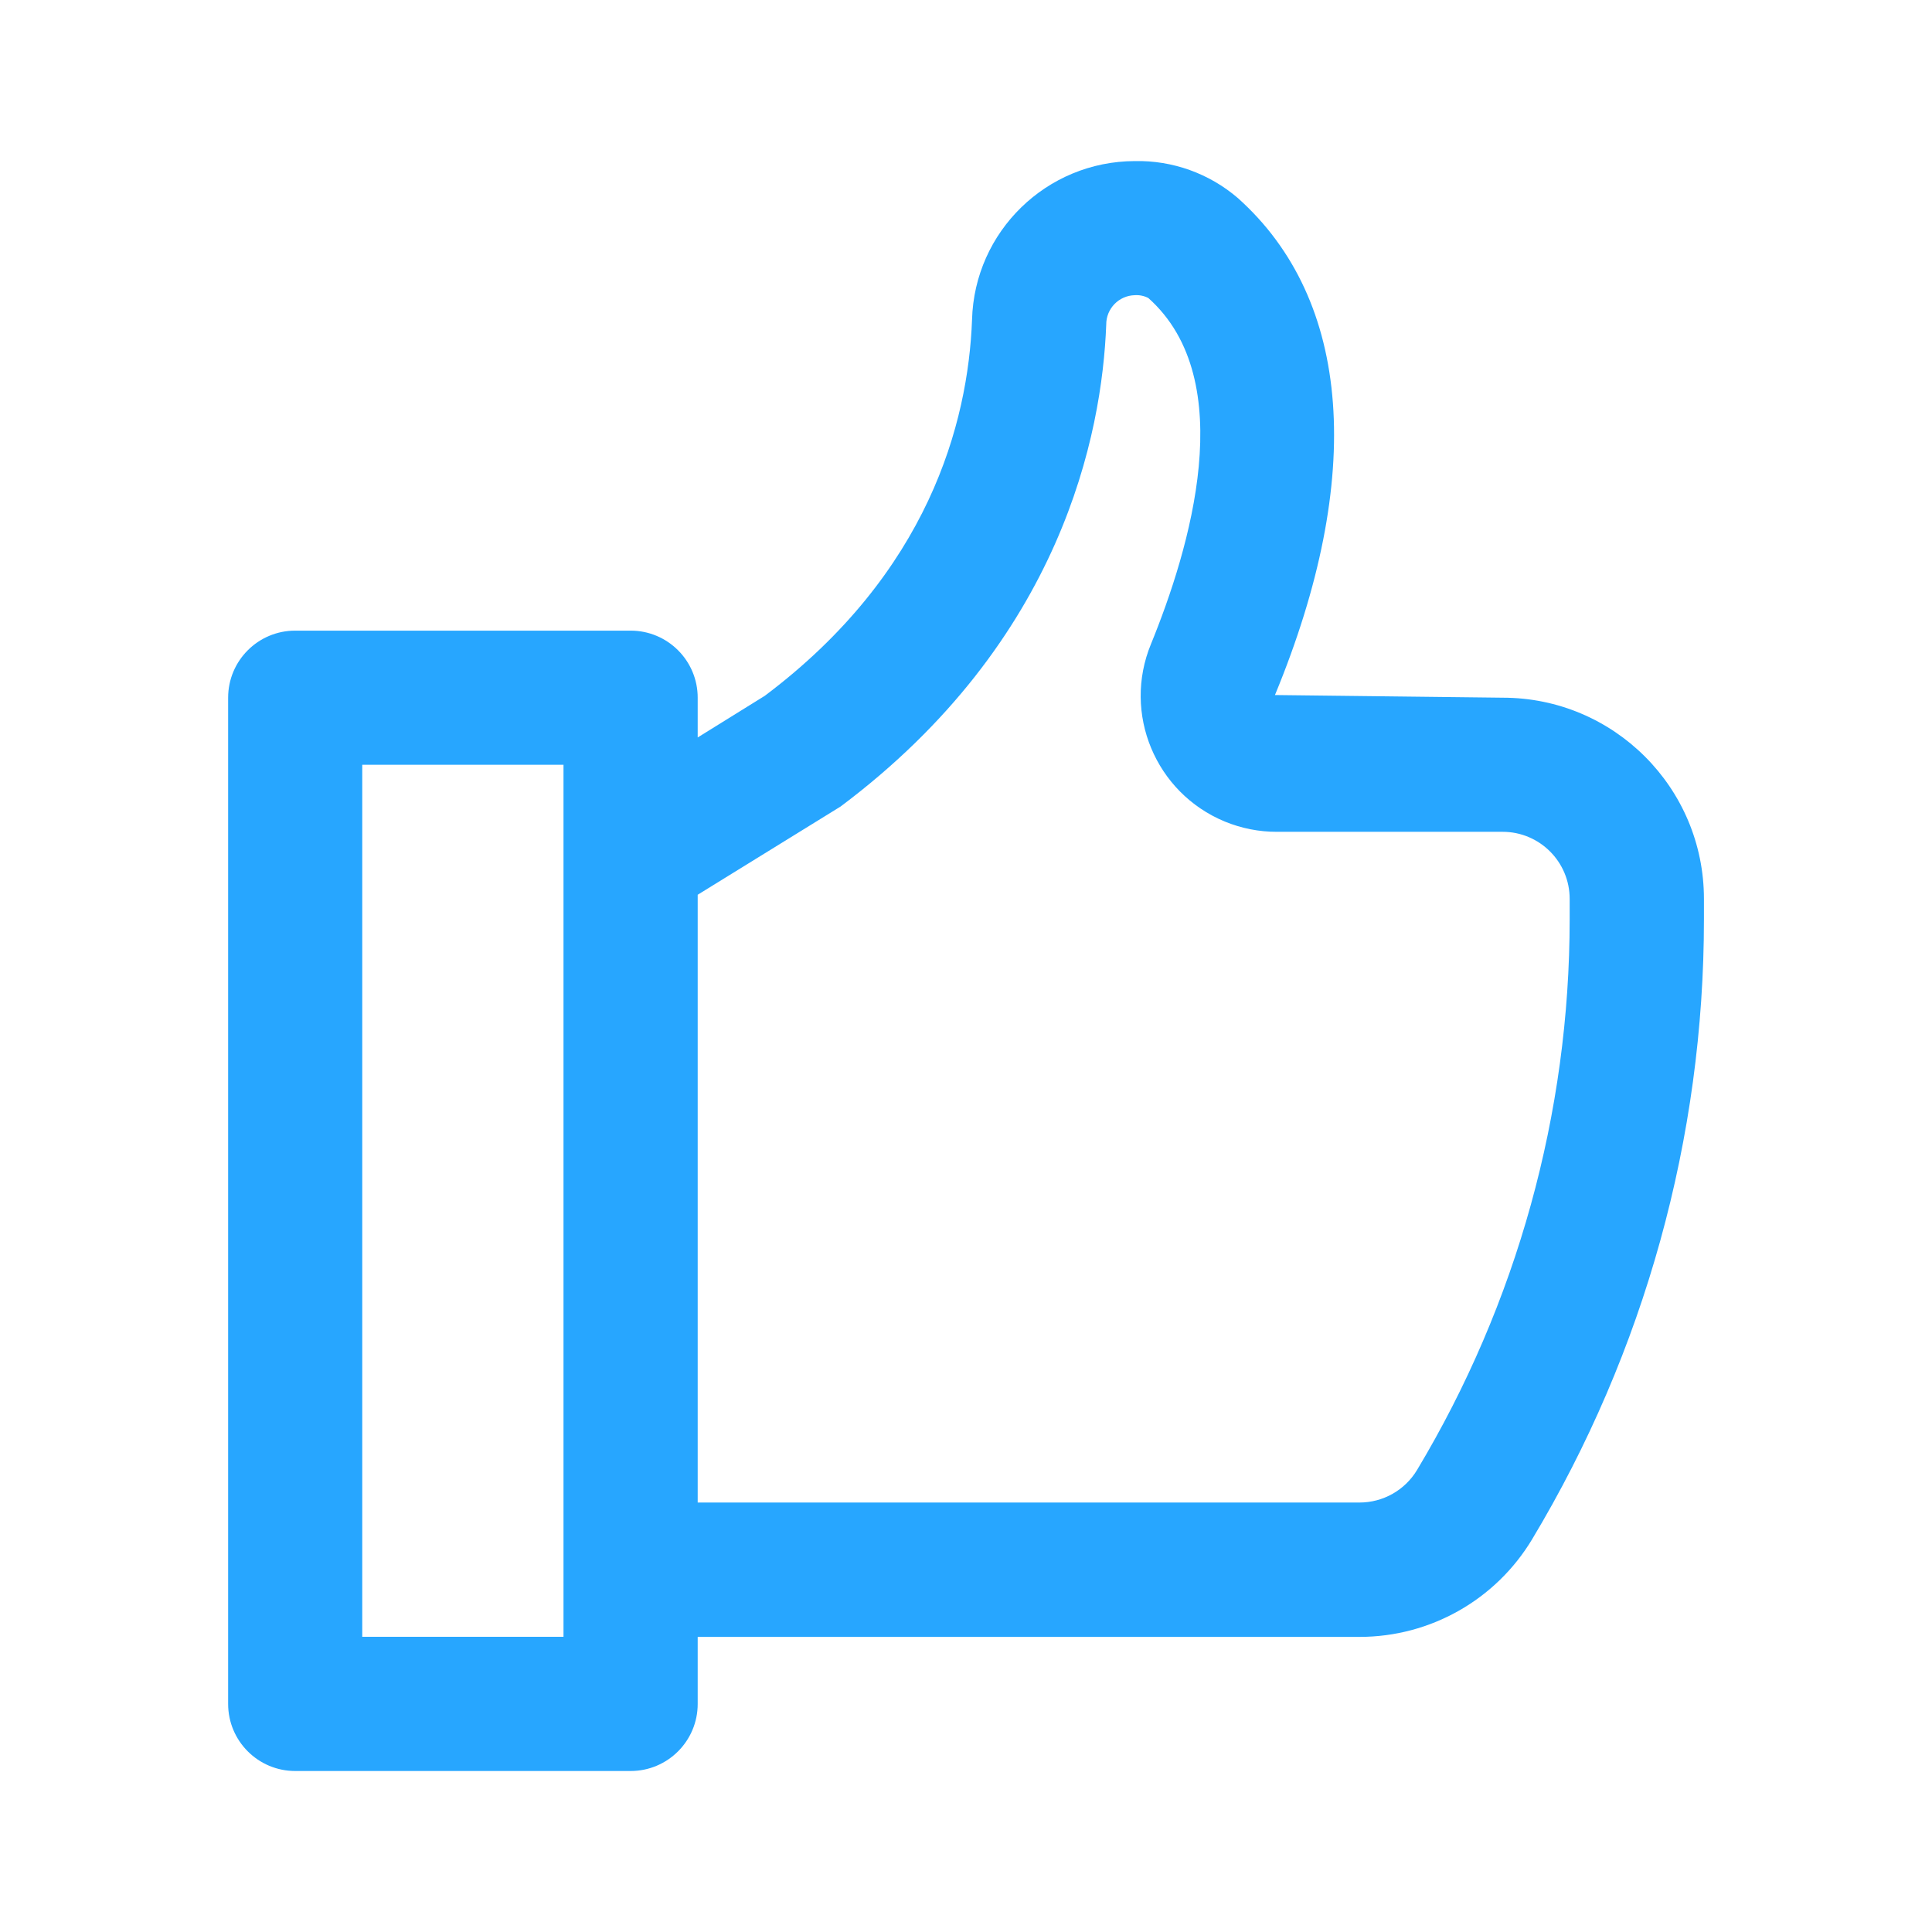
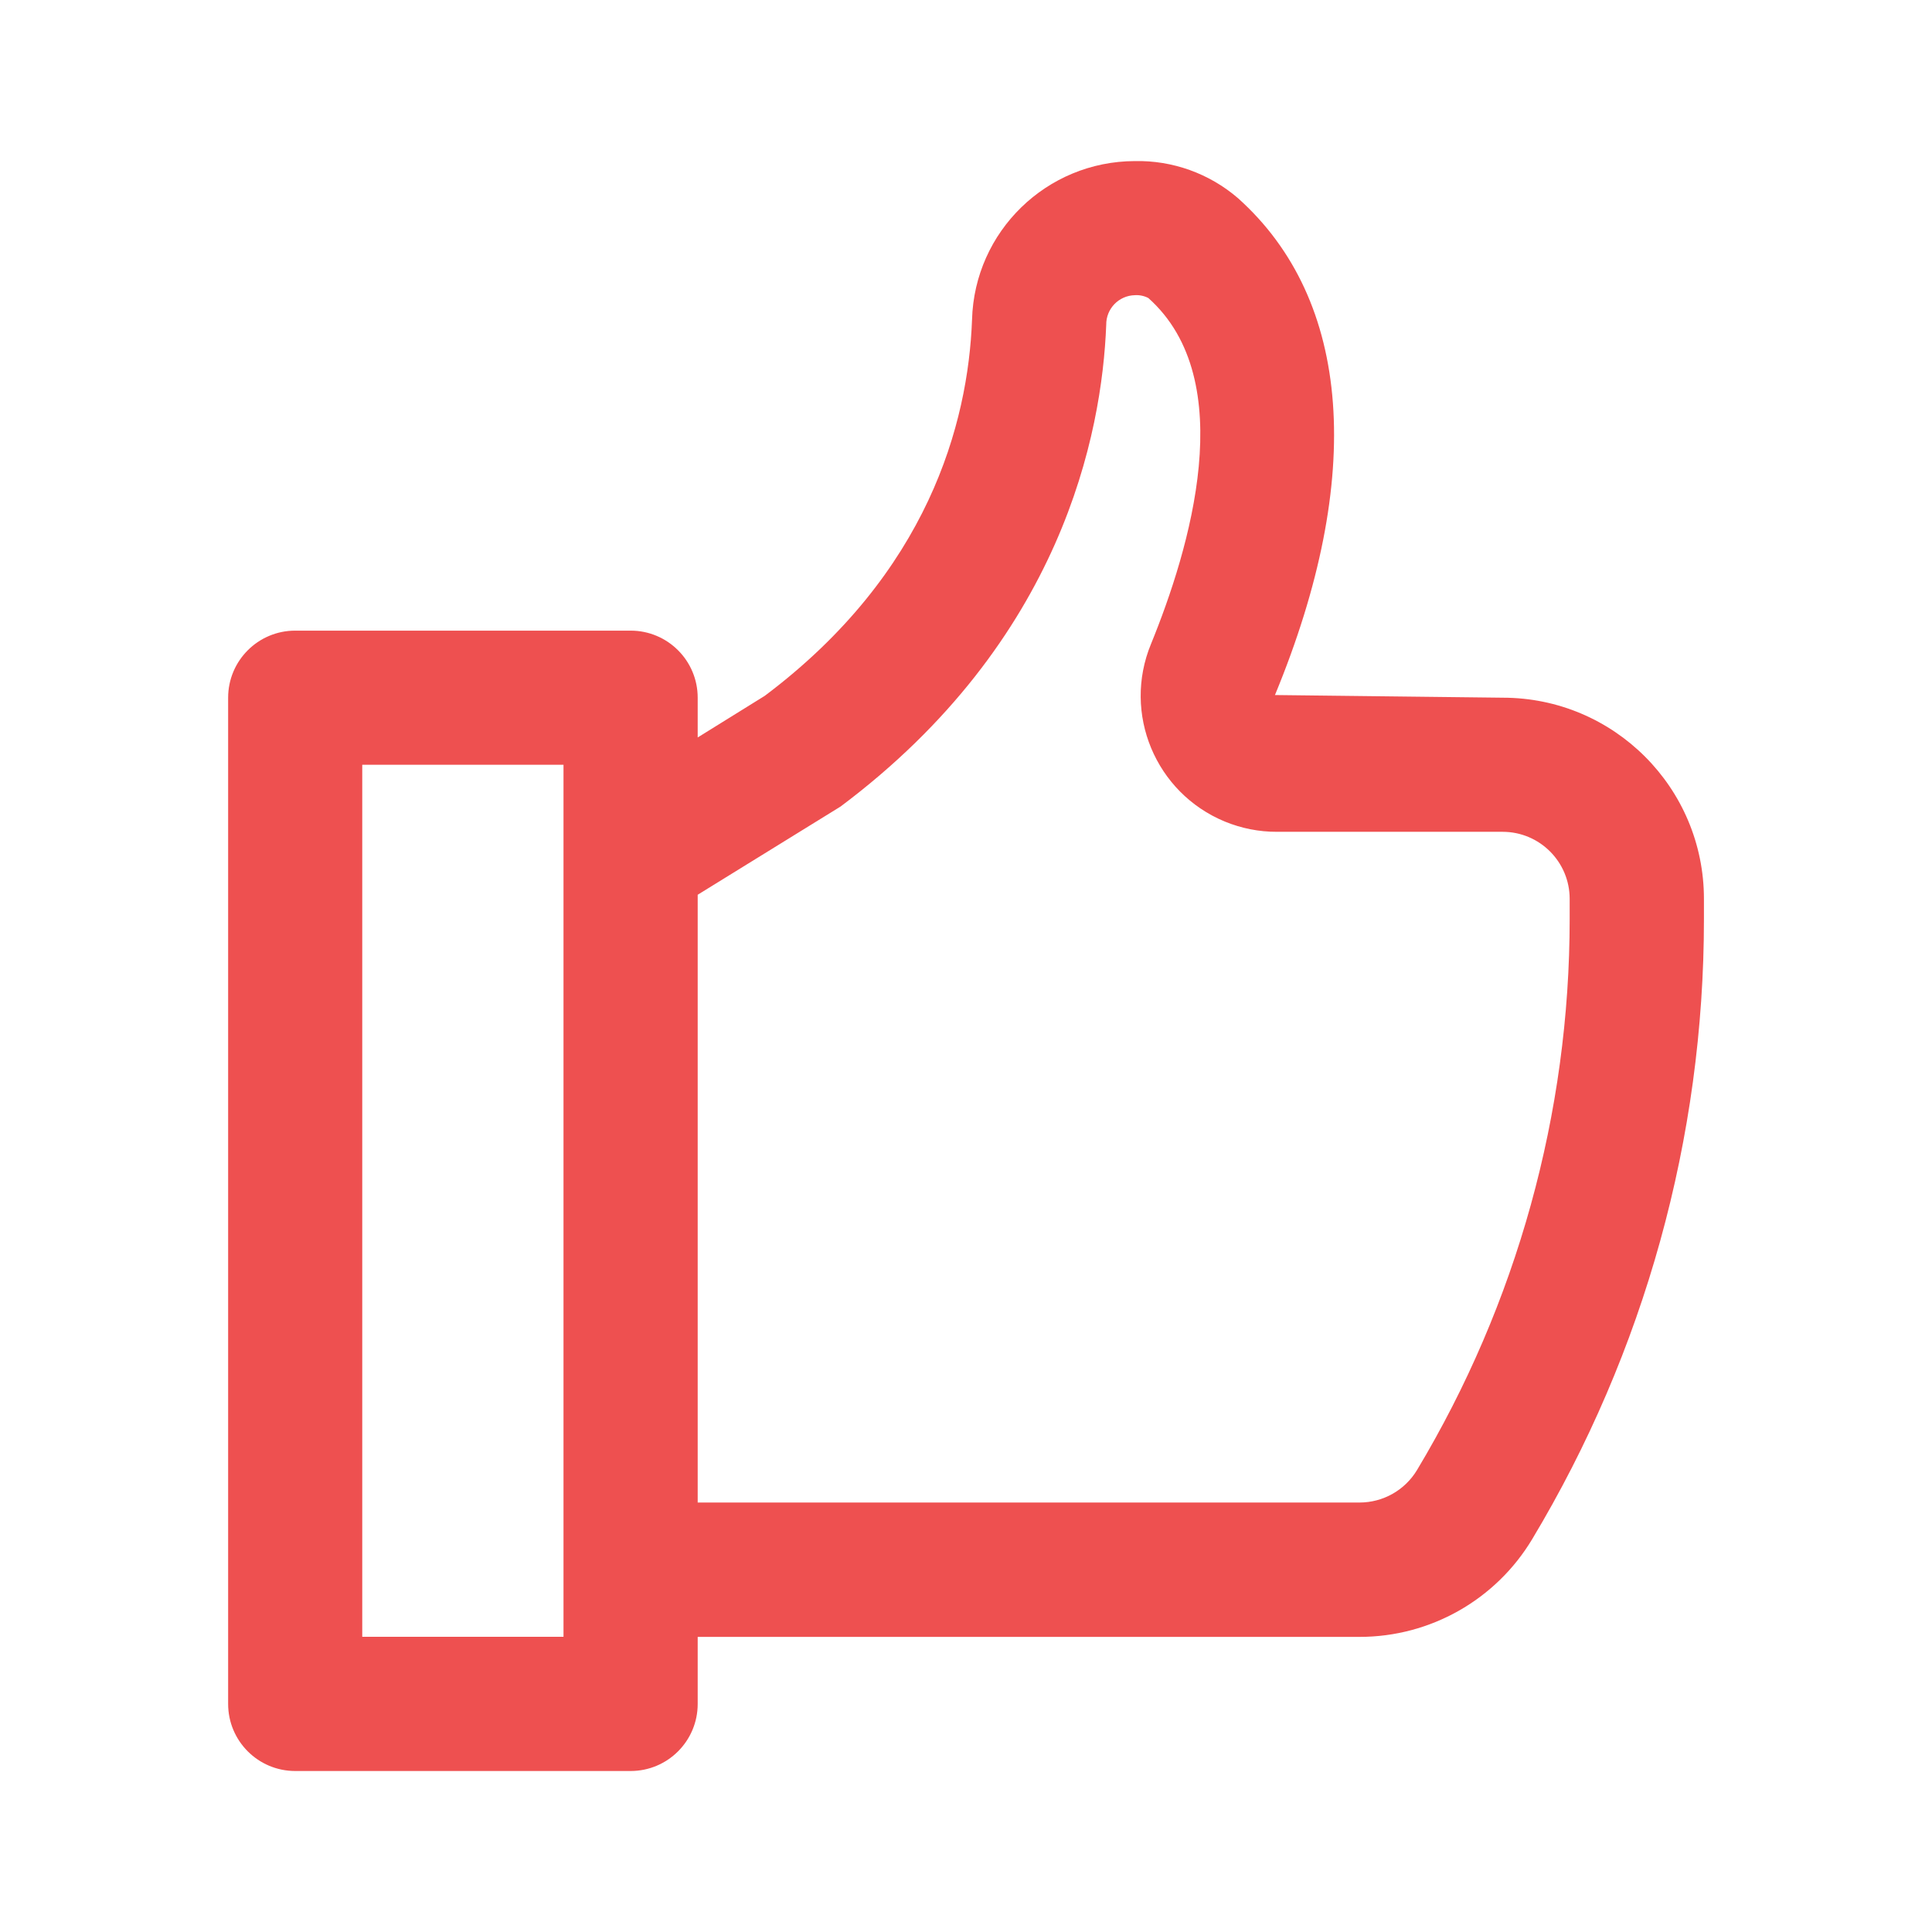
- <svg xmlns="http://www.w3.org/2000/svg" viewBox="0 0 24 24" fill="#27a6ff">
+ <svg xmlns="http://www.w3.org/2000/svg" viewBox="0 0 24 24" fill="#ee5050">
  <path d="M2.834,8.667v12.5c0,0.46,0.373,0.833,0.833,0.833h4.167 c0.46,0,0.833-0.373,0.833-0.833v-0.833h8.223c0.878,0,1.692-0.461,2.144-1.215c1.396-2.326,2.133-4.987,2.133-7.7v-0.252 c0-1.381-1.119-2.5-2.5-2.5l-2.829-0.033c1.119-2.708,0.954-4.908-0.46-6.173c-0.356-0.306-0.812-0.47-1.281-0.46 C13,2.004,12.105,2.876,12.075,3.971C12.027,5.257,11.531,7.119,9.5,8.644L8.667,9.161V8.667c0-0.46-0.373-0.833-0.833-0.833H3.667 C3.207,7.834,2.834,8.207,2.834,8.667z M10.442,10.019c2.752-2.062,3.248-4.635,3.3-5.985c-0.002-0.199,0.156-0.362,0.354-0.367 c0.058-0.004,0.117,0.008,0.169,0.035C15.412,4.725,14.777,6.827,14.298,8c-0.356,0.863,0.056,1.85,0.918,2.206 c0.205,0.084,0.425,0.128,0.646,0.127h2.804c0.46,0,0.833,0.373,0.833,0.833v0.252c0,2.411-0.656,4.776-1.896,6.843 c-0.151,0.251-0.422,0.404-0.715,0.404H8.667v-7.55L10.442,10.019z M4.5,9.5H7v10.833H4.5V9.5z" />
</svg>
